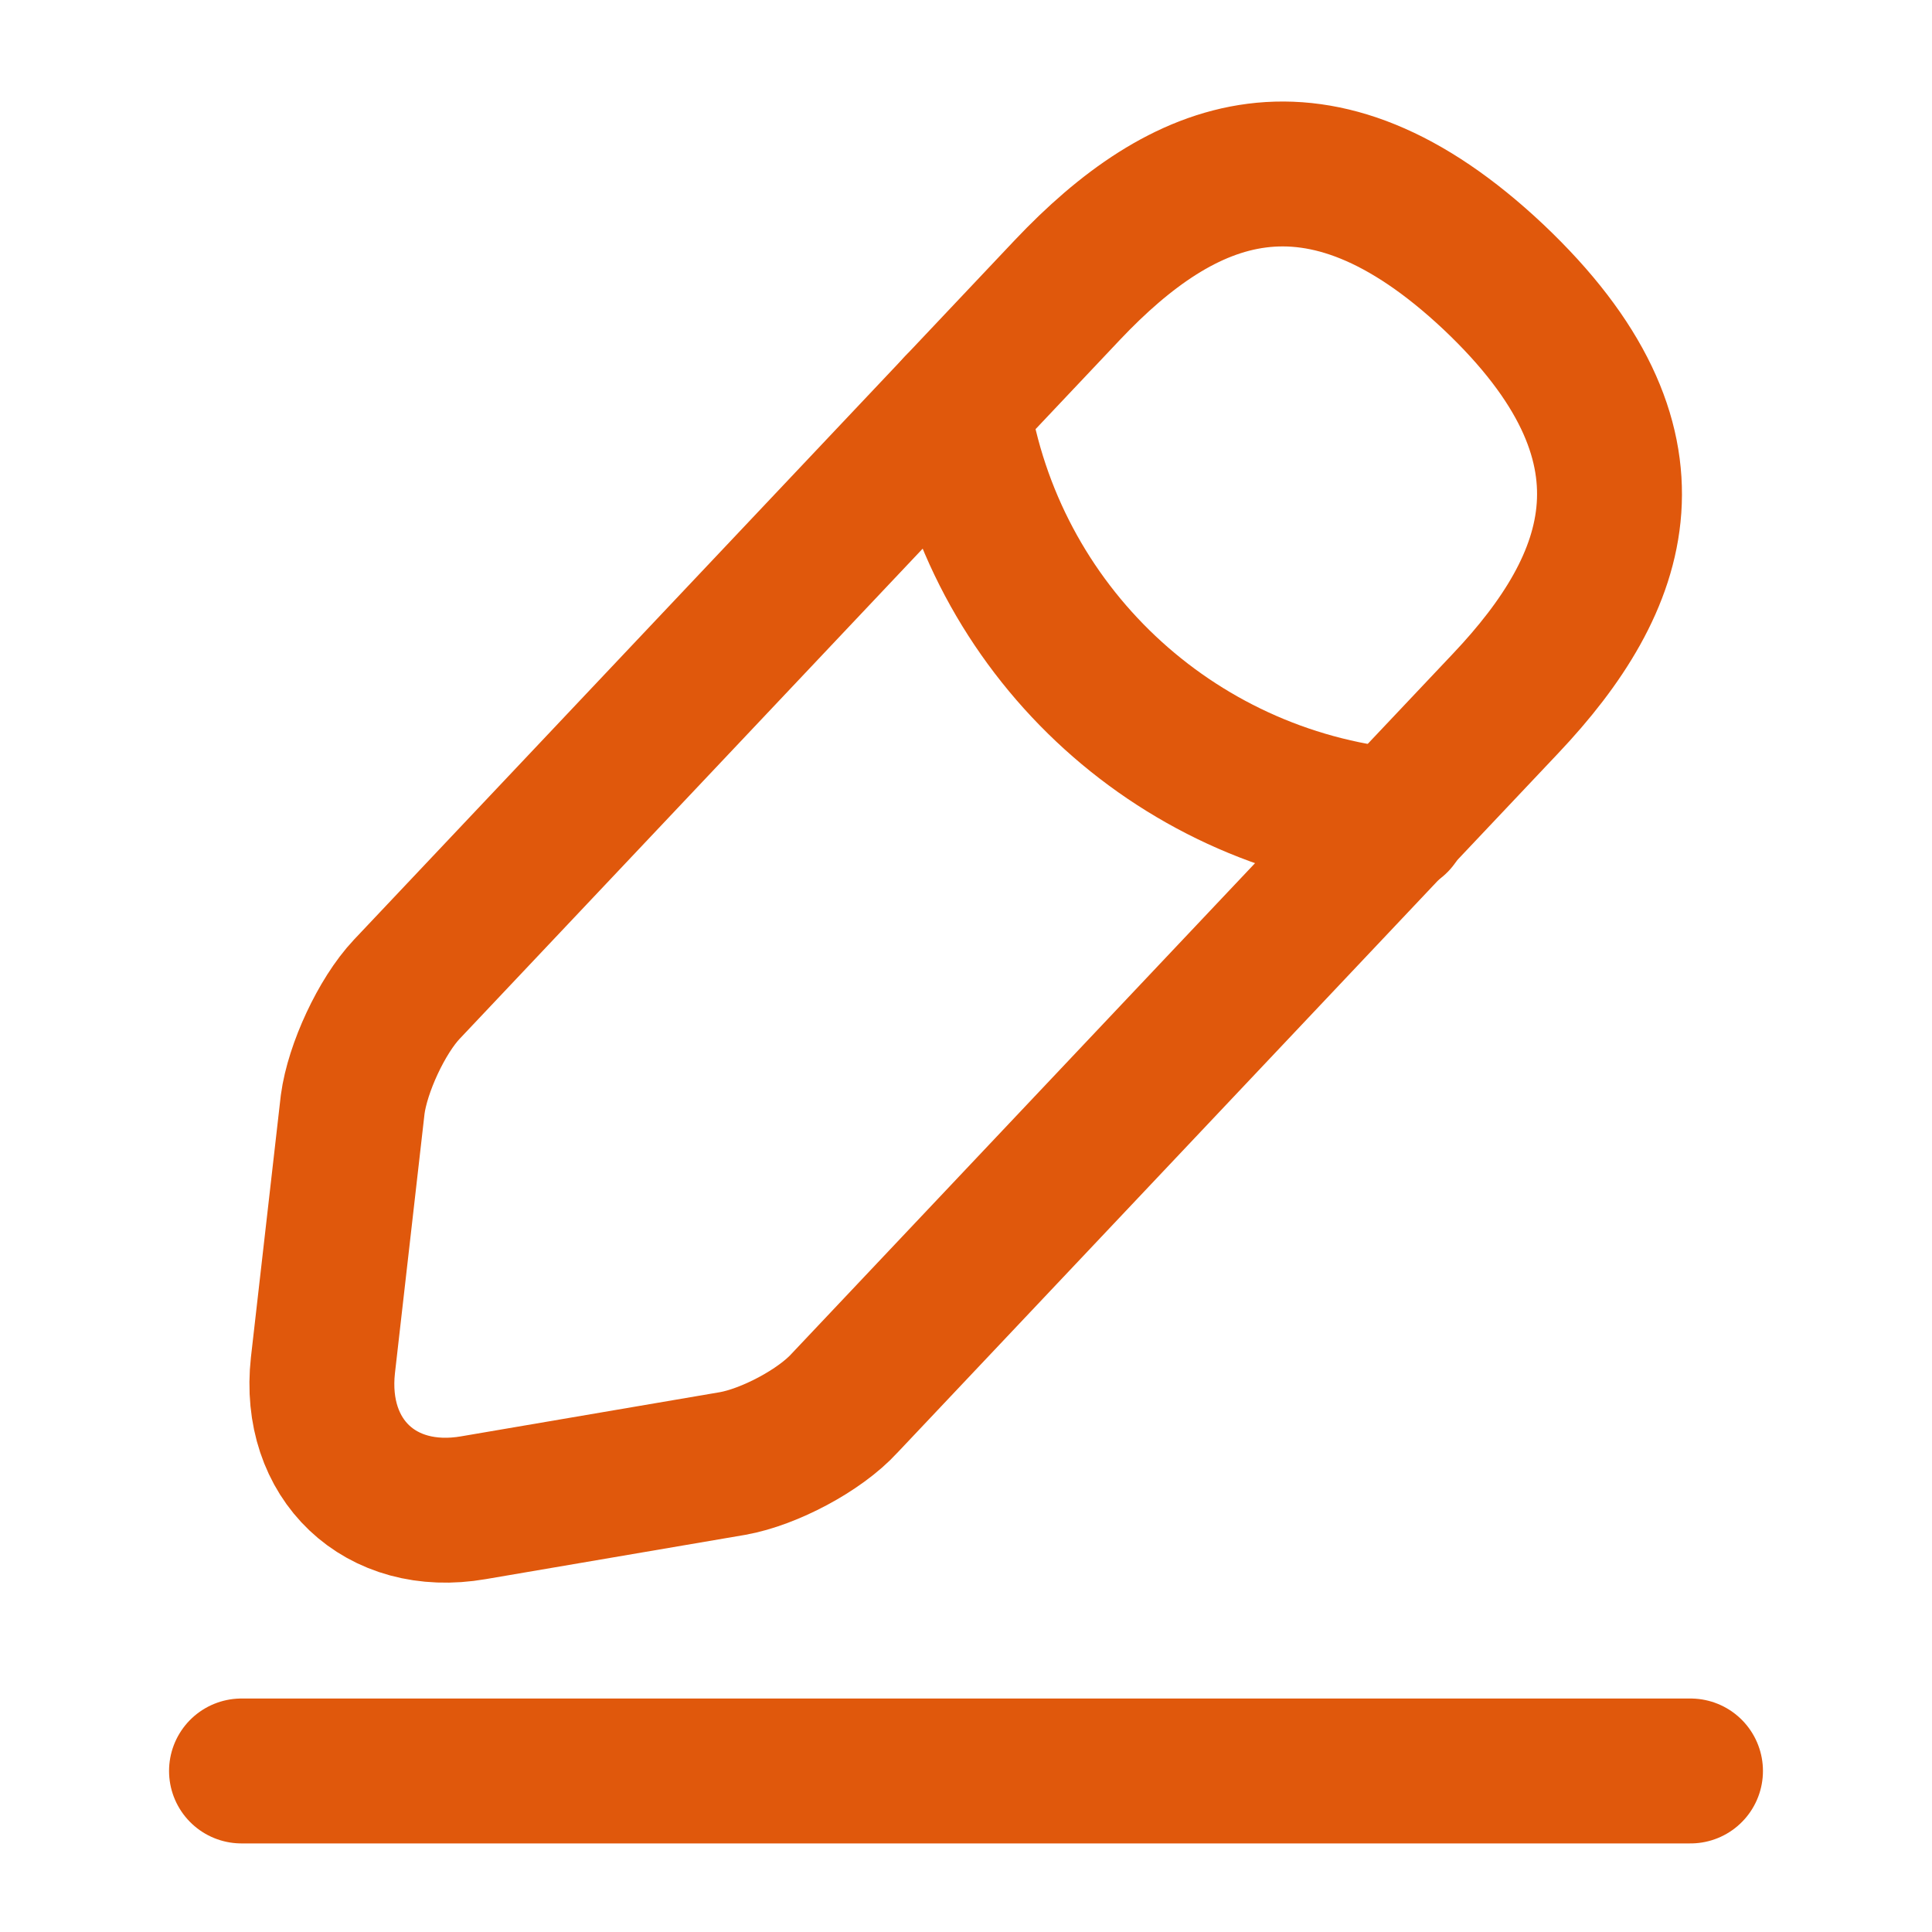
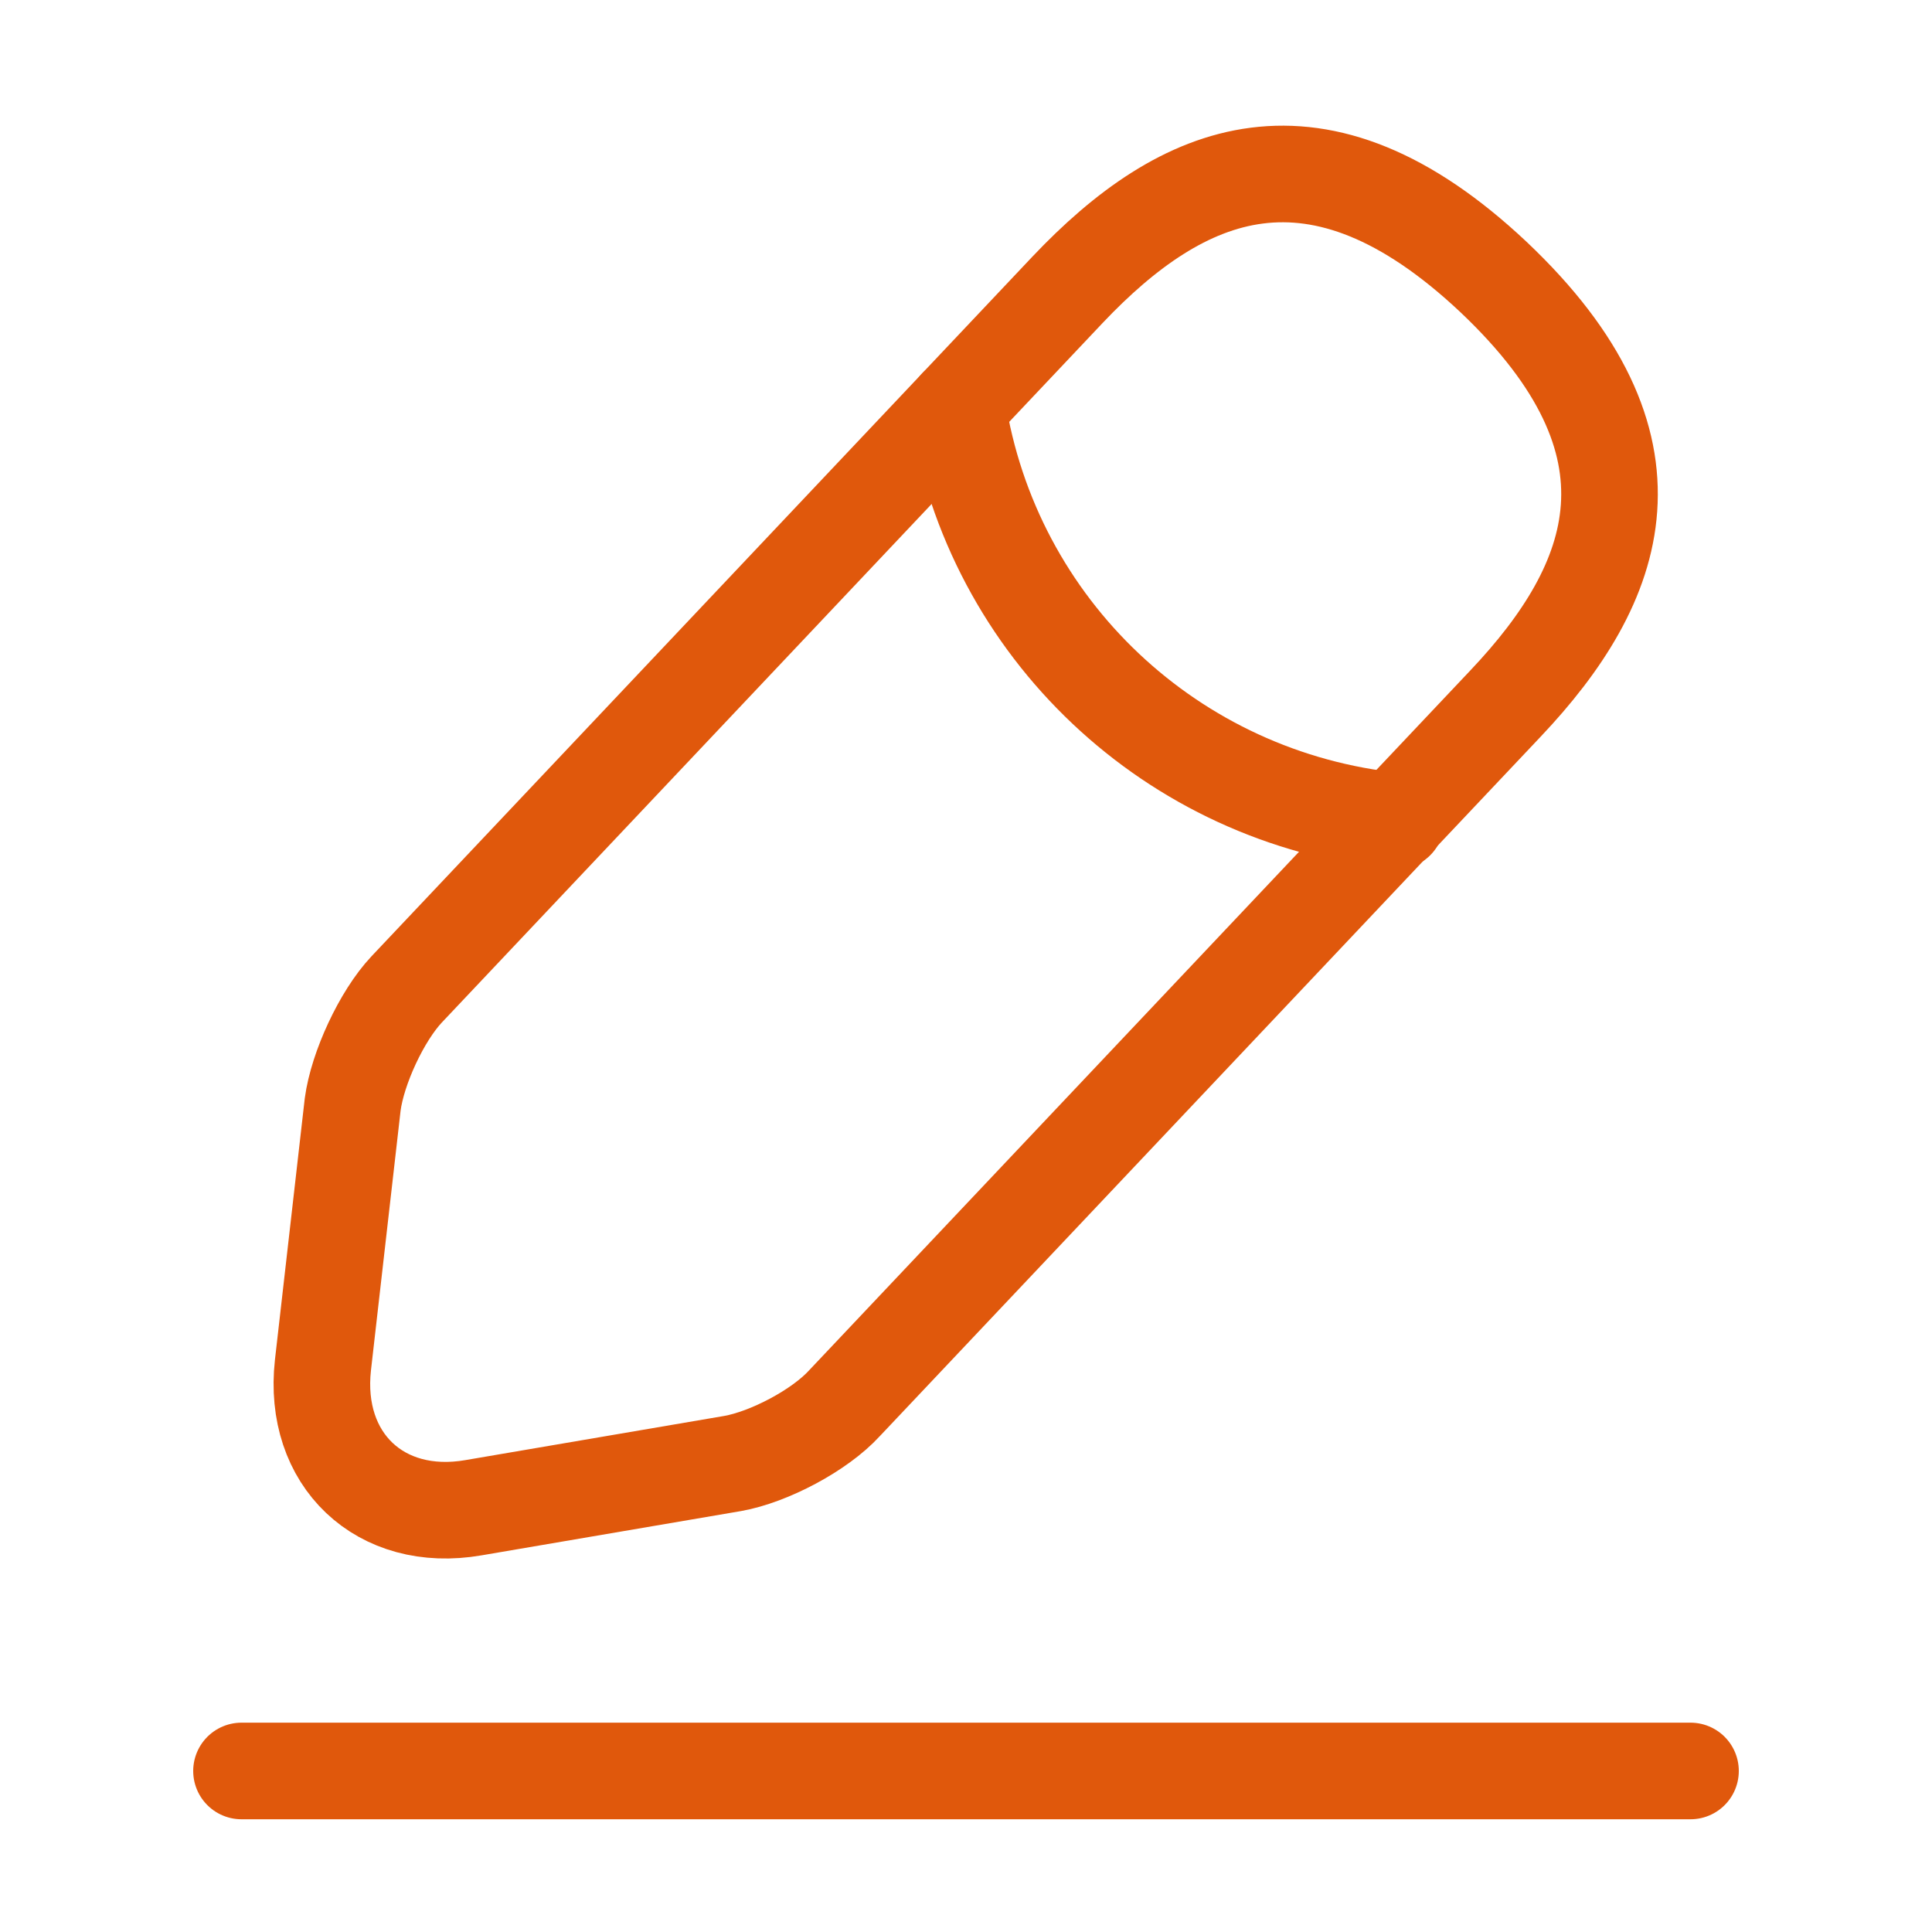
<svg xmlns="http://www.w3.org/2000/svg" width="20" height="20" viewBox="0 0 20 20" fill="none">
-   <path d="M11.051 3L4.21 10.242C3.951 10.517 3.701 11.058 3.651 11.433L3.343 14.133C3.235 15.108 3.935 15.775 4.901 15.608L7.585 15.15C7.96 15.083 8.485 14.808 8.743 14.525L15.585 7.283C16.768 6.033 17.301 4.608 15.46 2.867C13.626 1.142 12.235 1.75 11.051 3Z" stroke="#E0580C" stroke-width="1.5" stroke-miterlimit="10" stroke-linecap="round" stroke-linejoin="round" />
-   <path d="M9.91 4.208C10.268 6.508 12.135 8.267 14.452 8.5" stroke="#E0580C" stroke-width="1.5" stroke-miterlimit="10" stroke-linecap="round" stroke-linejoin="round" />
-   <path d="M2.5 18.333H17.5" stroke="#E0580C" stroke-width="1.5" stroke-miterlimit="10" stroke-linecap="round" stroke-linejoin="round" />
+   <path d="M11.051 3L4.21 10.242C3.951 10.517 3.701 11.058 3.651 11.433L3.343 14.133C3.235 15.108 3.935 15.775 4.901 15.608L7.585 15.15C7.96 15.083 8.485 14.808 8.743 14.525L15.585 7.283C16.768 6.033 17.301 4.608 15.46 2.867C13.626 1.142 12.235 1.75 11.051 3Z" stroke="#E0580C" strokeWidth="1.5" stroke-miterlimit="10" stroke-linecap="round" stroke-linejoin="round" />
+   <path d="M9.91 4.208C10.268 6.508 12.135 8.267 14.452 8.5" stroke="#E0580C" strokeWidth="1.5" stroke-miterlimit="10" stroke-linecap="round" stroke-linejoin="round" />
+   <path d="M2.5 18.333H17.5" stroke="#E0580C" strokeWidth="1.5" stroke-miterlimit="10" stroke-linecap="round" stroke-linejoin="round" />
</svg>
